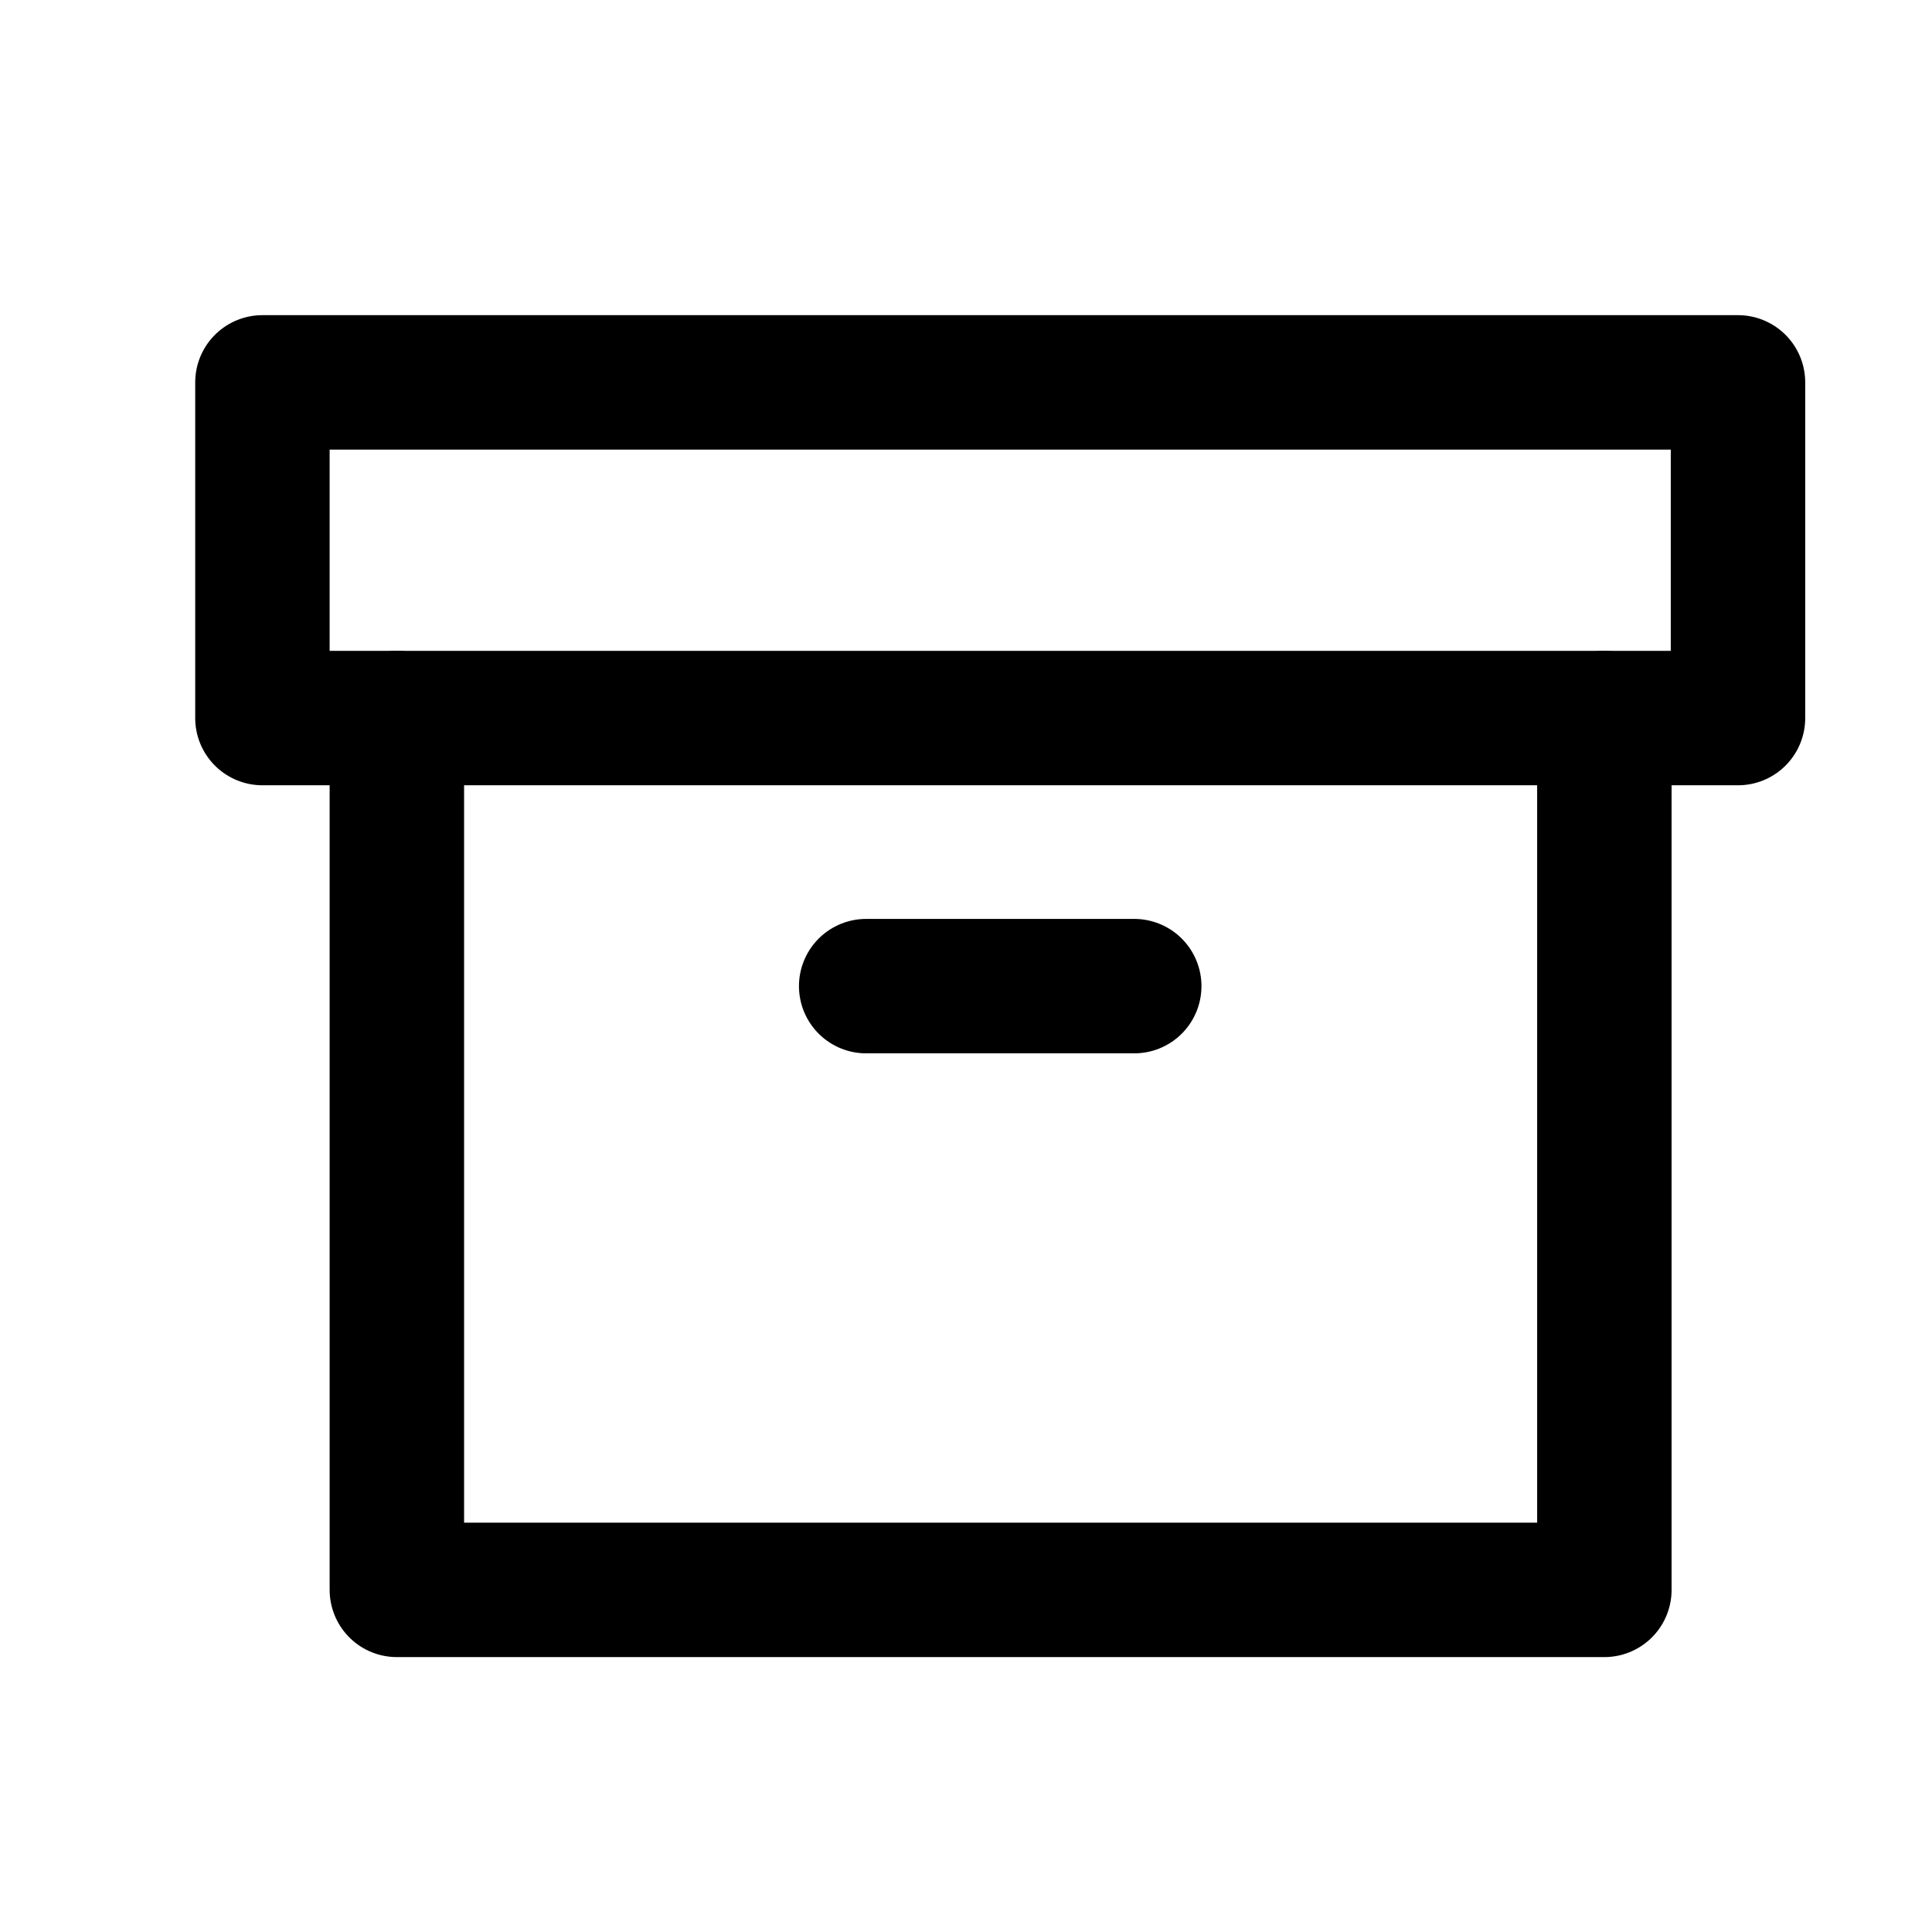
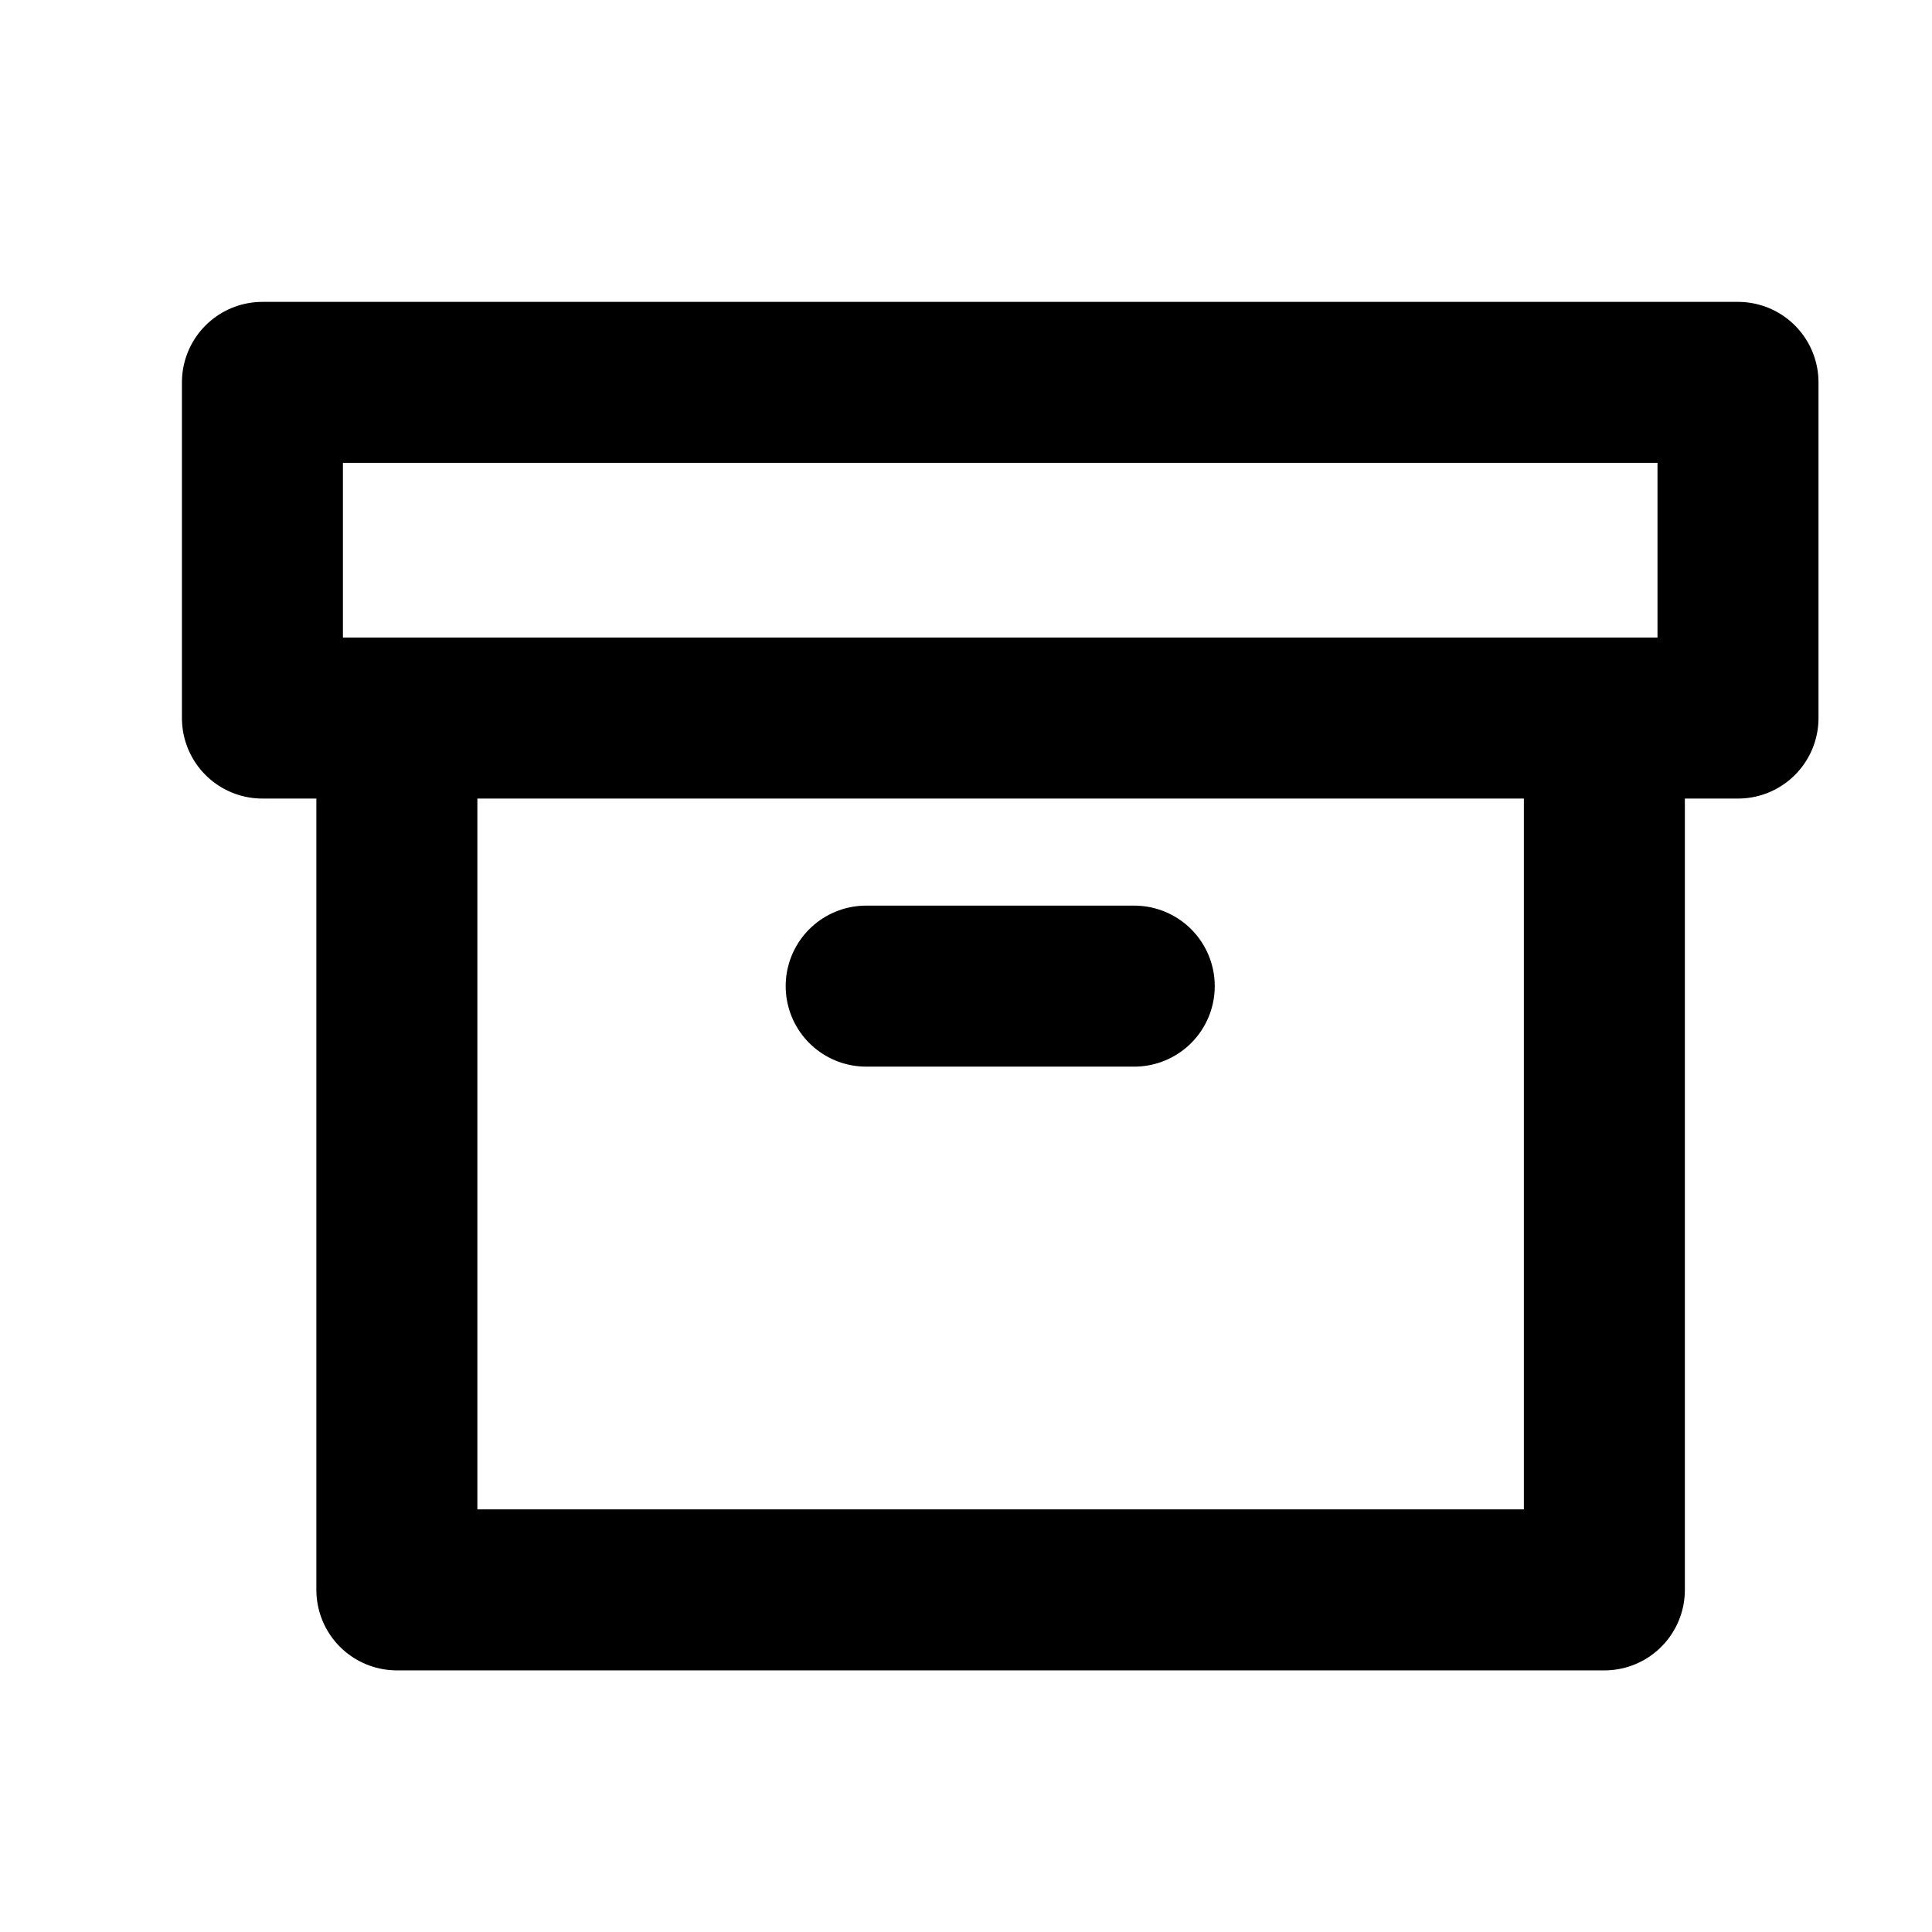
<svg xmlns="http://www.w3.org/2000/svg" id="Layer_3" data-name="Layer 3" viewBox="0 0 24 24">
-   <defs>
-     <style>.cls-1{fill:none;stroke:#000;stroke-linecap:round;stroke-linejoin:round;stroke-width:1.67px;}</style>
-   </defs>
-   <polyline class="cls-1" points="19.93 8.92 19.93 19.75 4.93 19.75 4.93 8.92" />
-   <rect class="cls-1" x="3.26" y="4.75" width="18.33" height="4.17" />
-   <line class="cls-1" x1="10.76" y1="12.25" x2="14.09" y2="12.25" />
+   <polyline points="19.93 8.92 19.93 19.75 4.93 19.75 4.93 8.92" fill="none" stroke="#000" stroke-linecap="round" stroke-linejoin="round" stroke-width="2" />
+   <rect x="3.26" y="4.75" width="18.33" height="4.17" fill="none" stroke="#000" stroke-linecap="round" stroke-linejoin="round" stroke-width="2" />
+   <line x1="10.76" y1="12.25" x2="14.09" y2="12.25" fill="none" stroke="#000" stroke-linecap="round" stroke-linejoin="round" stroke-width="2" />
</svg>
